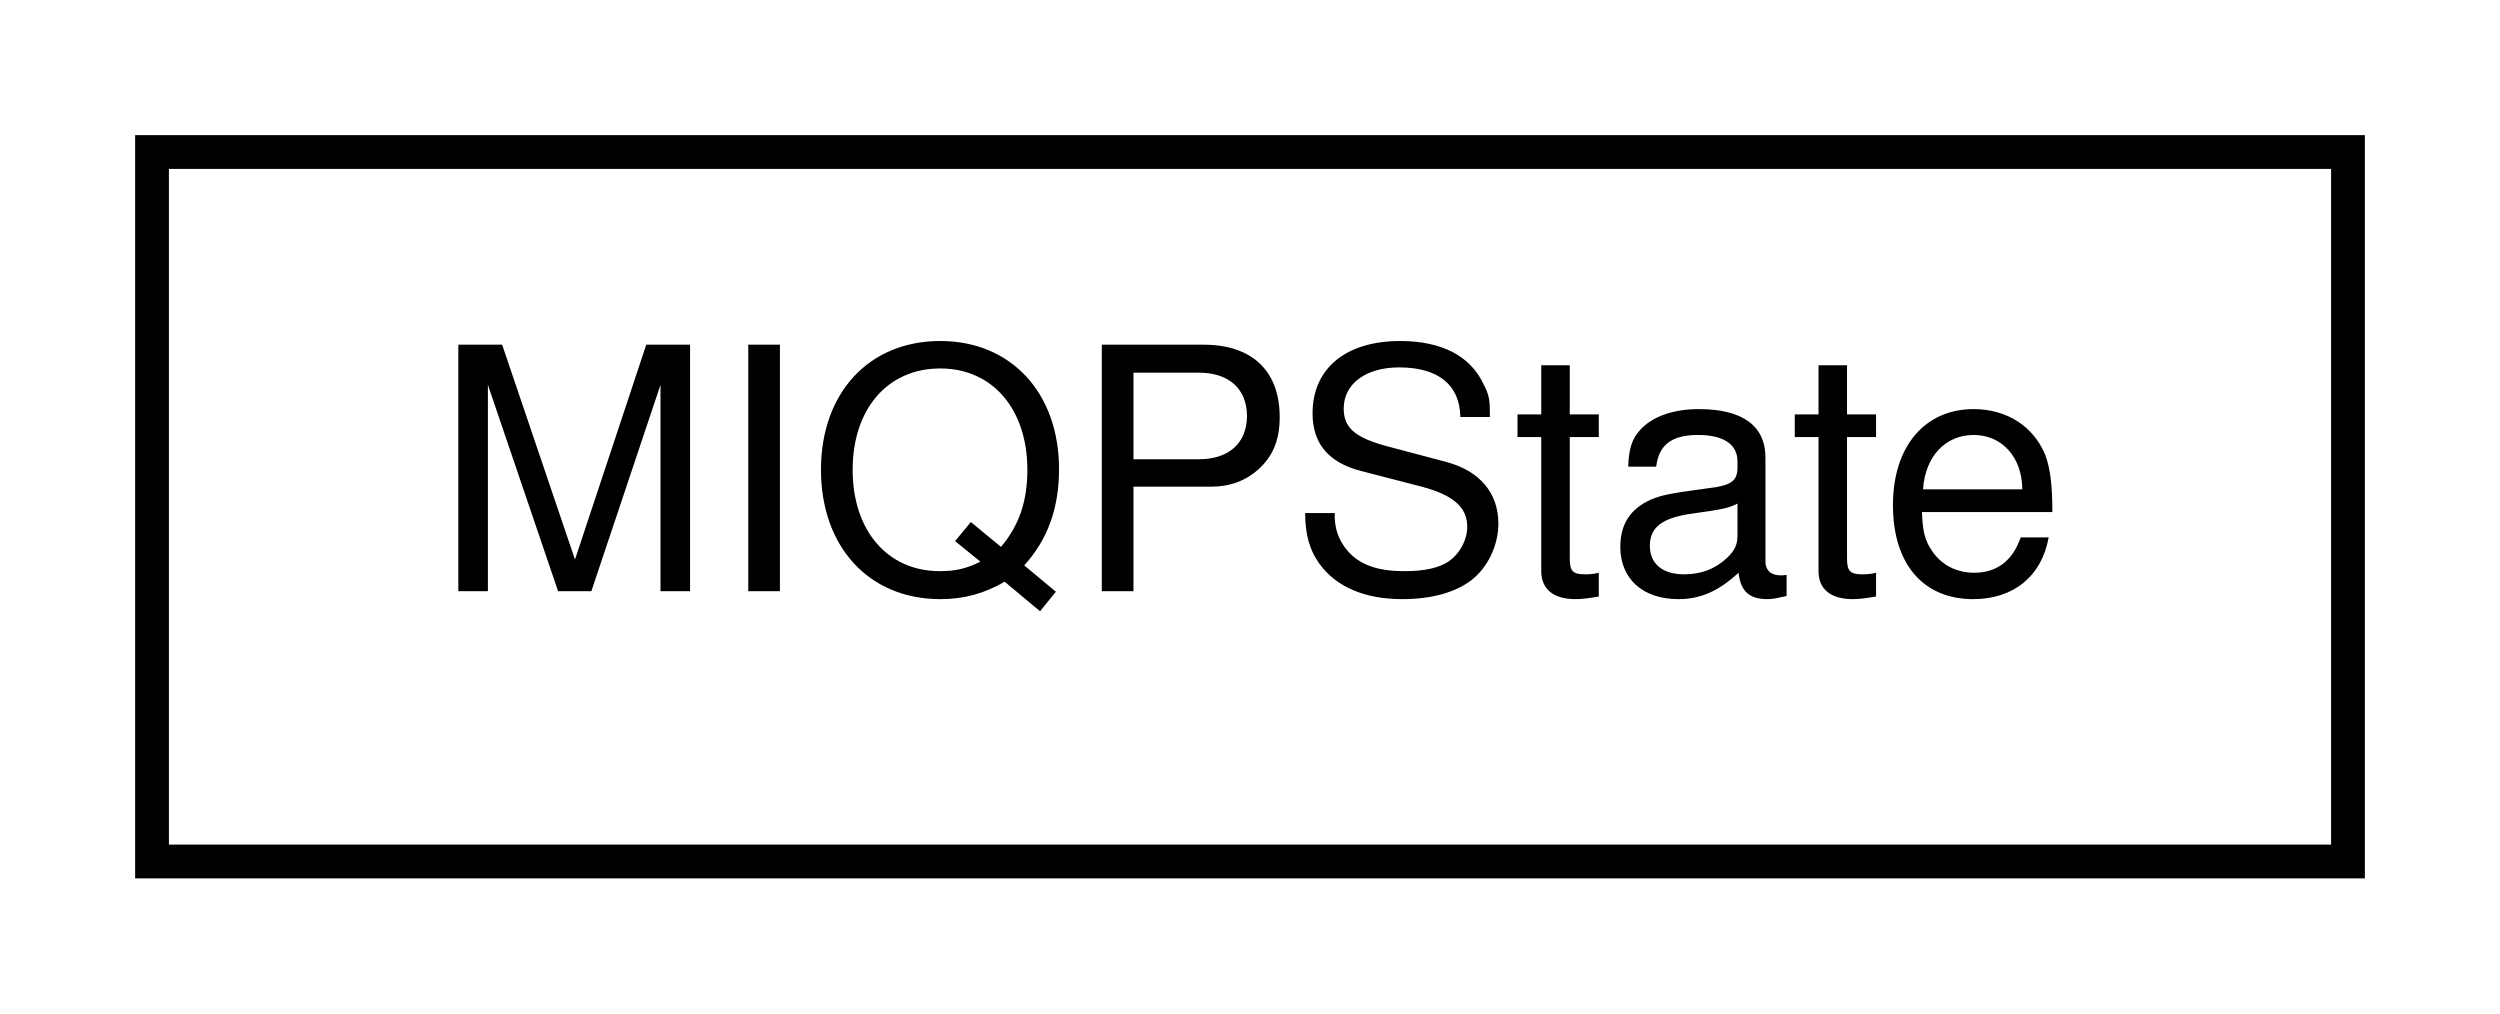
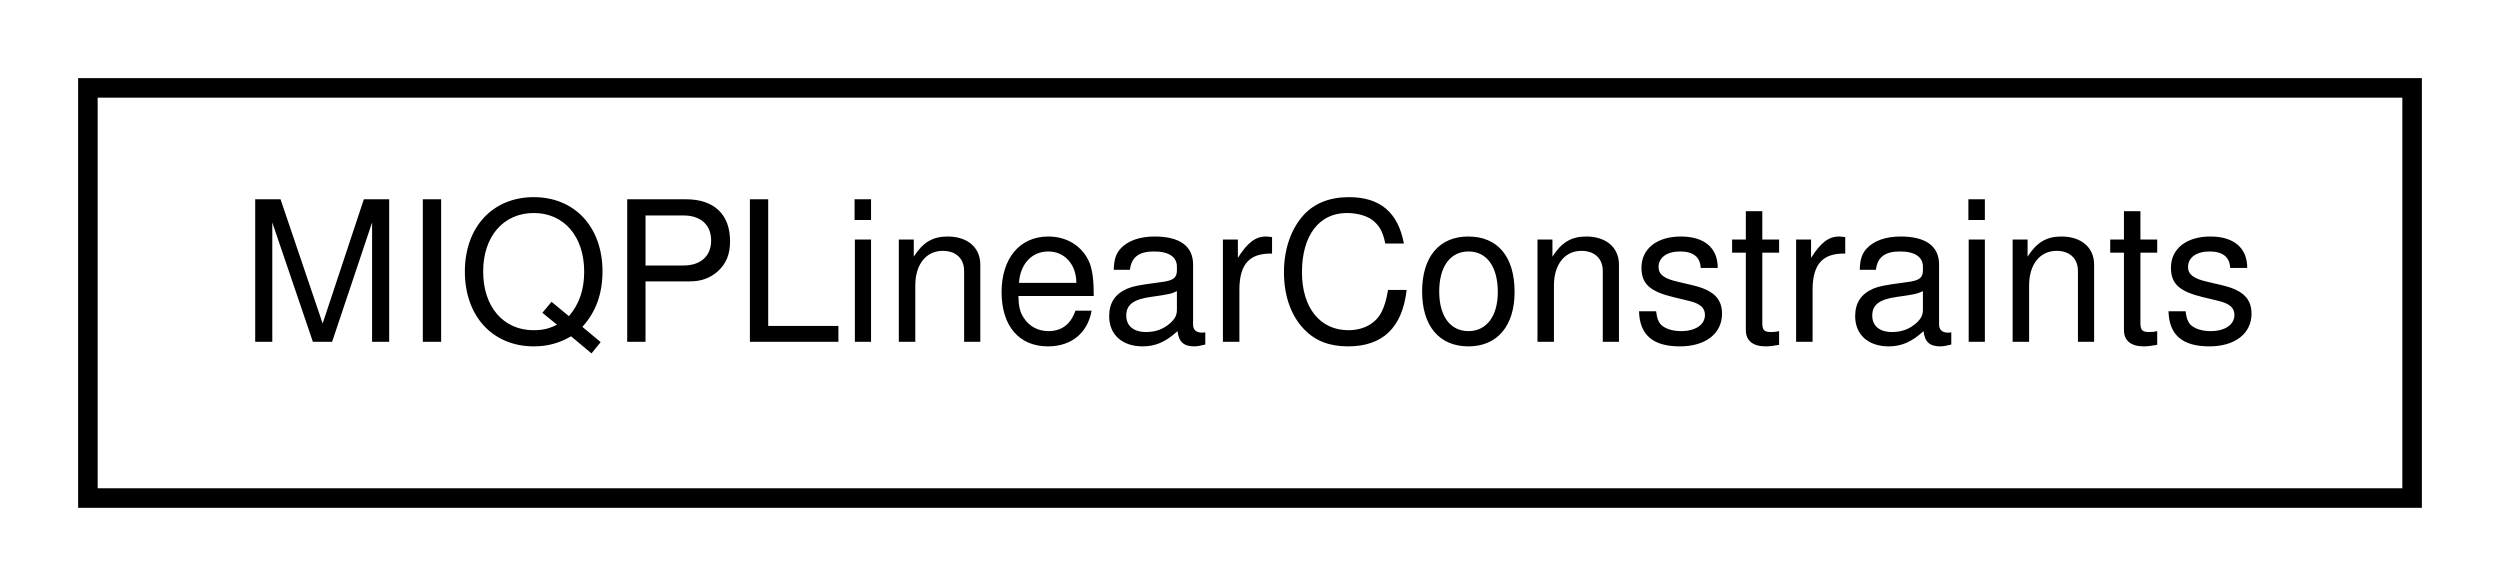
- <svg xmlns="http://www.w3.org/2000/svg" xmlns:xlink="http://www.w3.org/1999/xlink" width="74pt" height="30pt" viewBox="0.00 0.00 74.00 30.00">
+ <svg xmlns="http://www.w3.org/2000/svg" xmlns:xlink="http://www.w3.org/1999/xlink" width="128pt" height="30pt" viewBox="0.00 0.00 128.00 30.00">
  <g id="graph1" class="graph" transform="scale(1 1) rotate(0) translate(4 26)">
-     <polygon fill="white" stroke="white" points="-4,5 -4,-26 71,-26 71,5 -4,5" />
+     <polygon fill="white" stroke="white" points="-4,5 -4,-26 125,-26 125,5 -4,5" />
    <g id="node1" class="node">
-       <a xlink:href="classMIQPState.html" target="_top" xlink:title="Takes care of updating the state defined for the MIQP problem.">
-         <polygon fill="white" stroke="black" points="0.5,-0.5 0.5,-21.5 65.5,-21.5 65.5,-0.5 0.5,-0.5" />
-         <text text-anchor="middle" x="33" y="-8.5" font-family="Helvetica,sans-Serif" font-size="10.00">MIQPState</text>
+       <a xlink:href="classMIQPLinearConstraints.html" target="_top" xlink:title="MIQPLinearConstraints">
+         <polygon fill="white" stroke="black" points="0.5,-0.5 0.5,-21.5 119.5,-21.5 119.5,-0.5 0.5,-0.5" />
+         <text text-anchor="middle" x="60" y="-8.5" font-family="Helvetica,sans-Serif" font-size="10.00">MIQPLinearConstraints</text>
      </a>
    </g>
  </g>
</svg>
